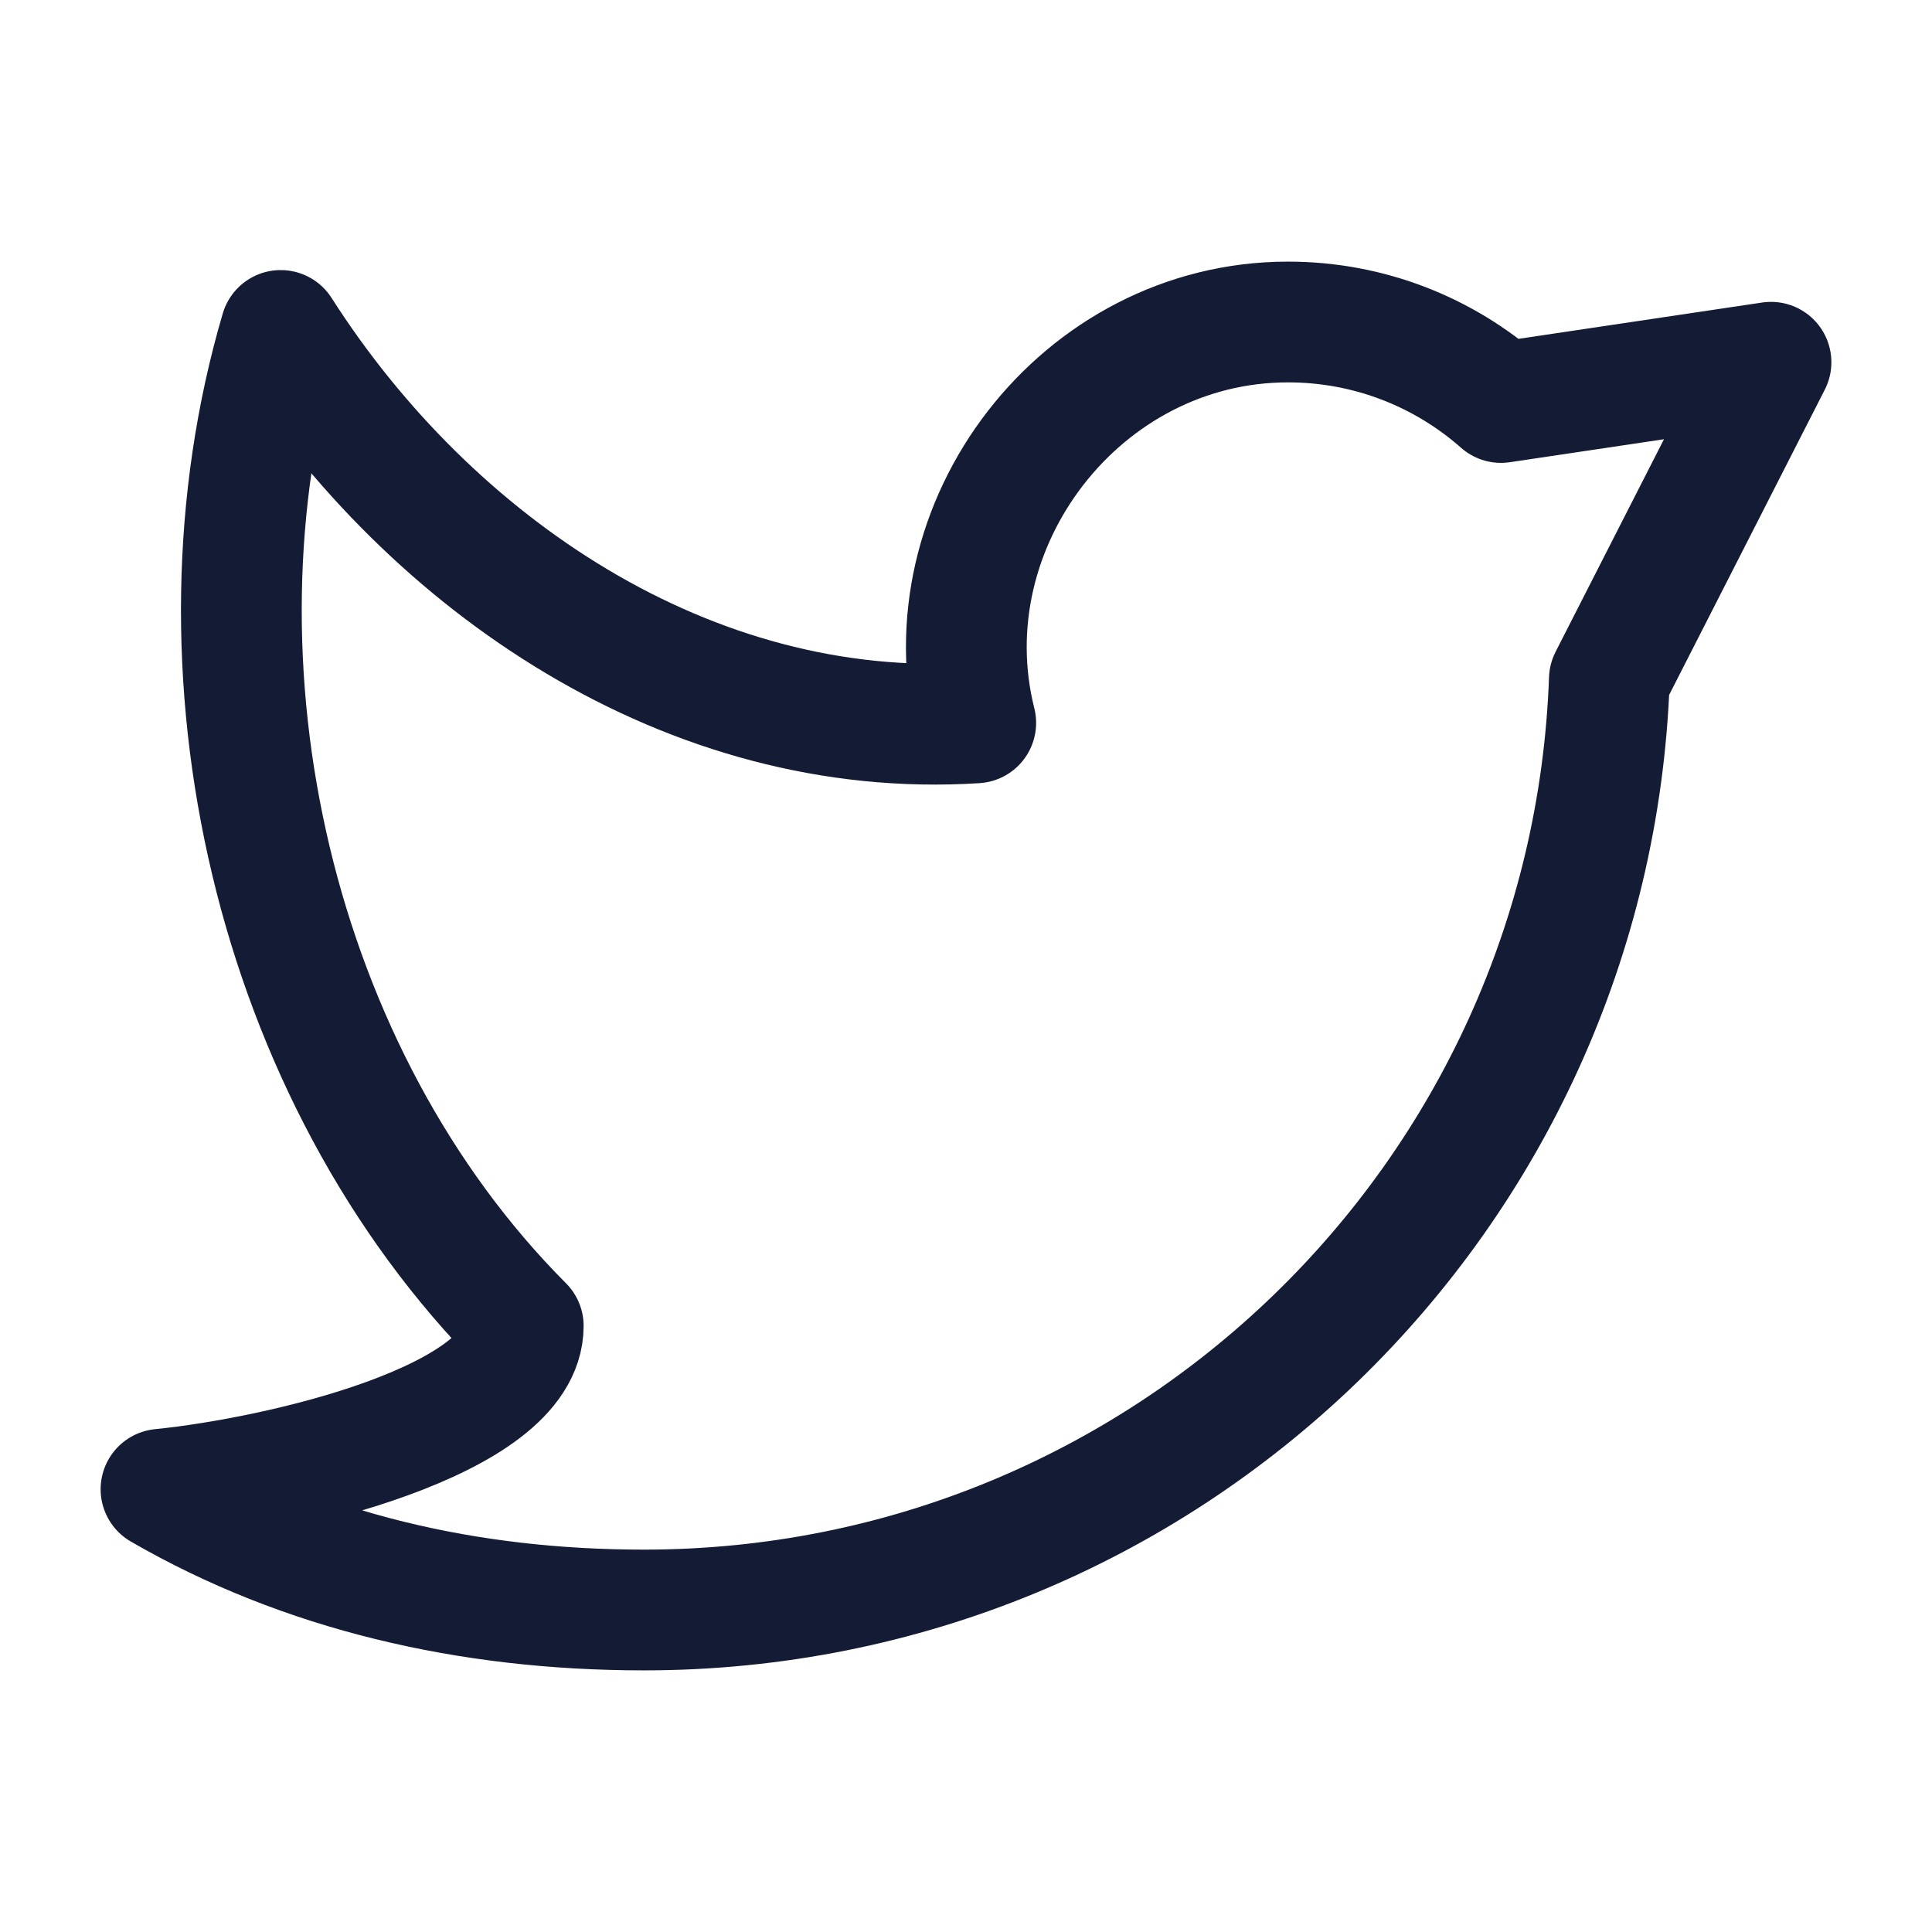
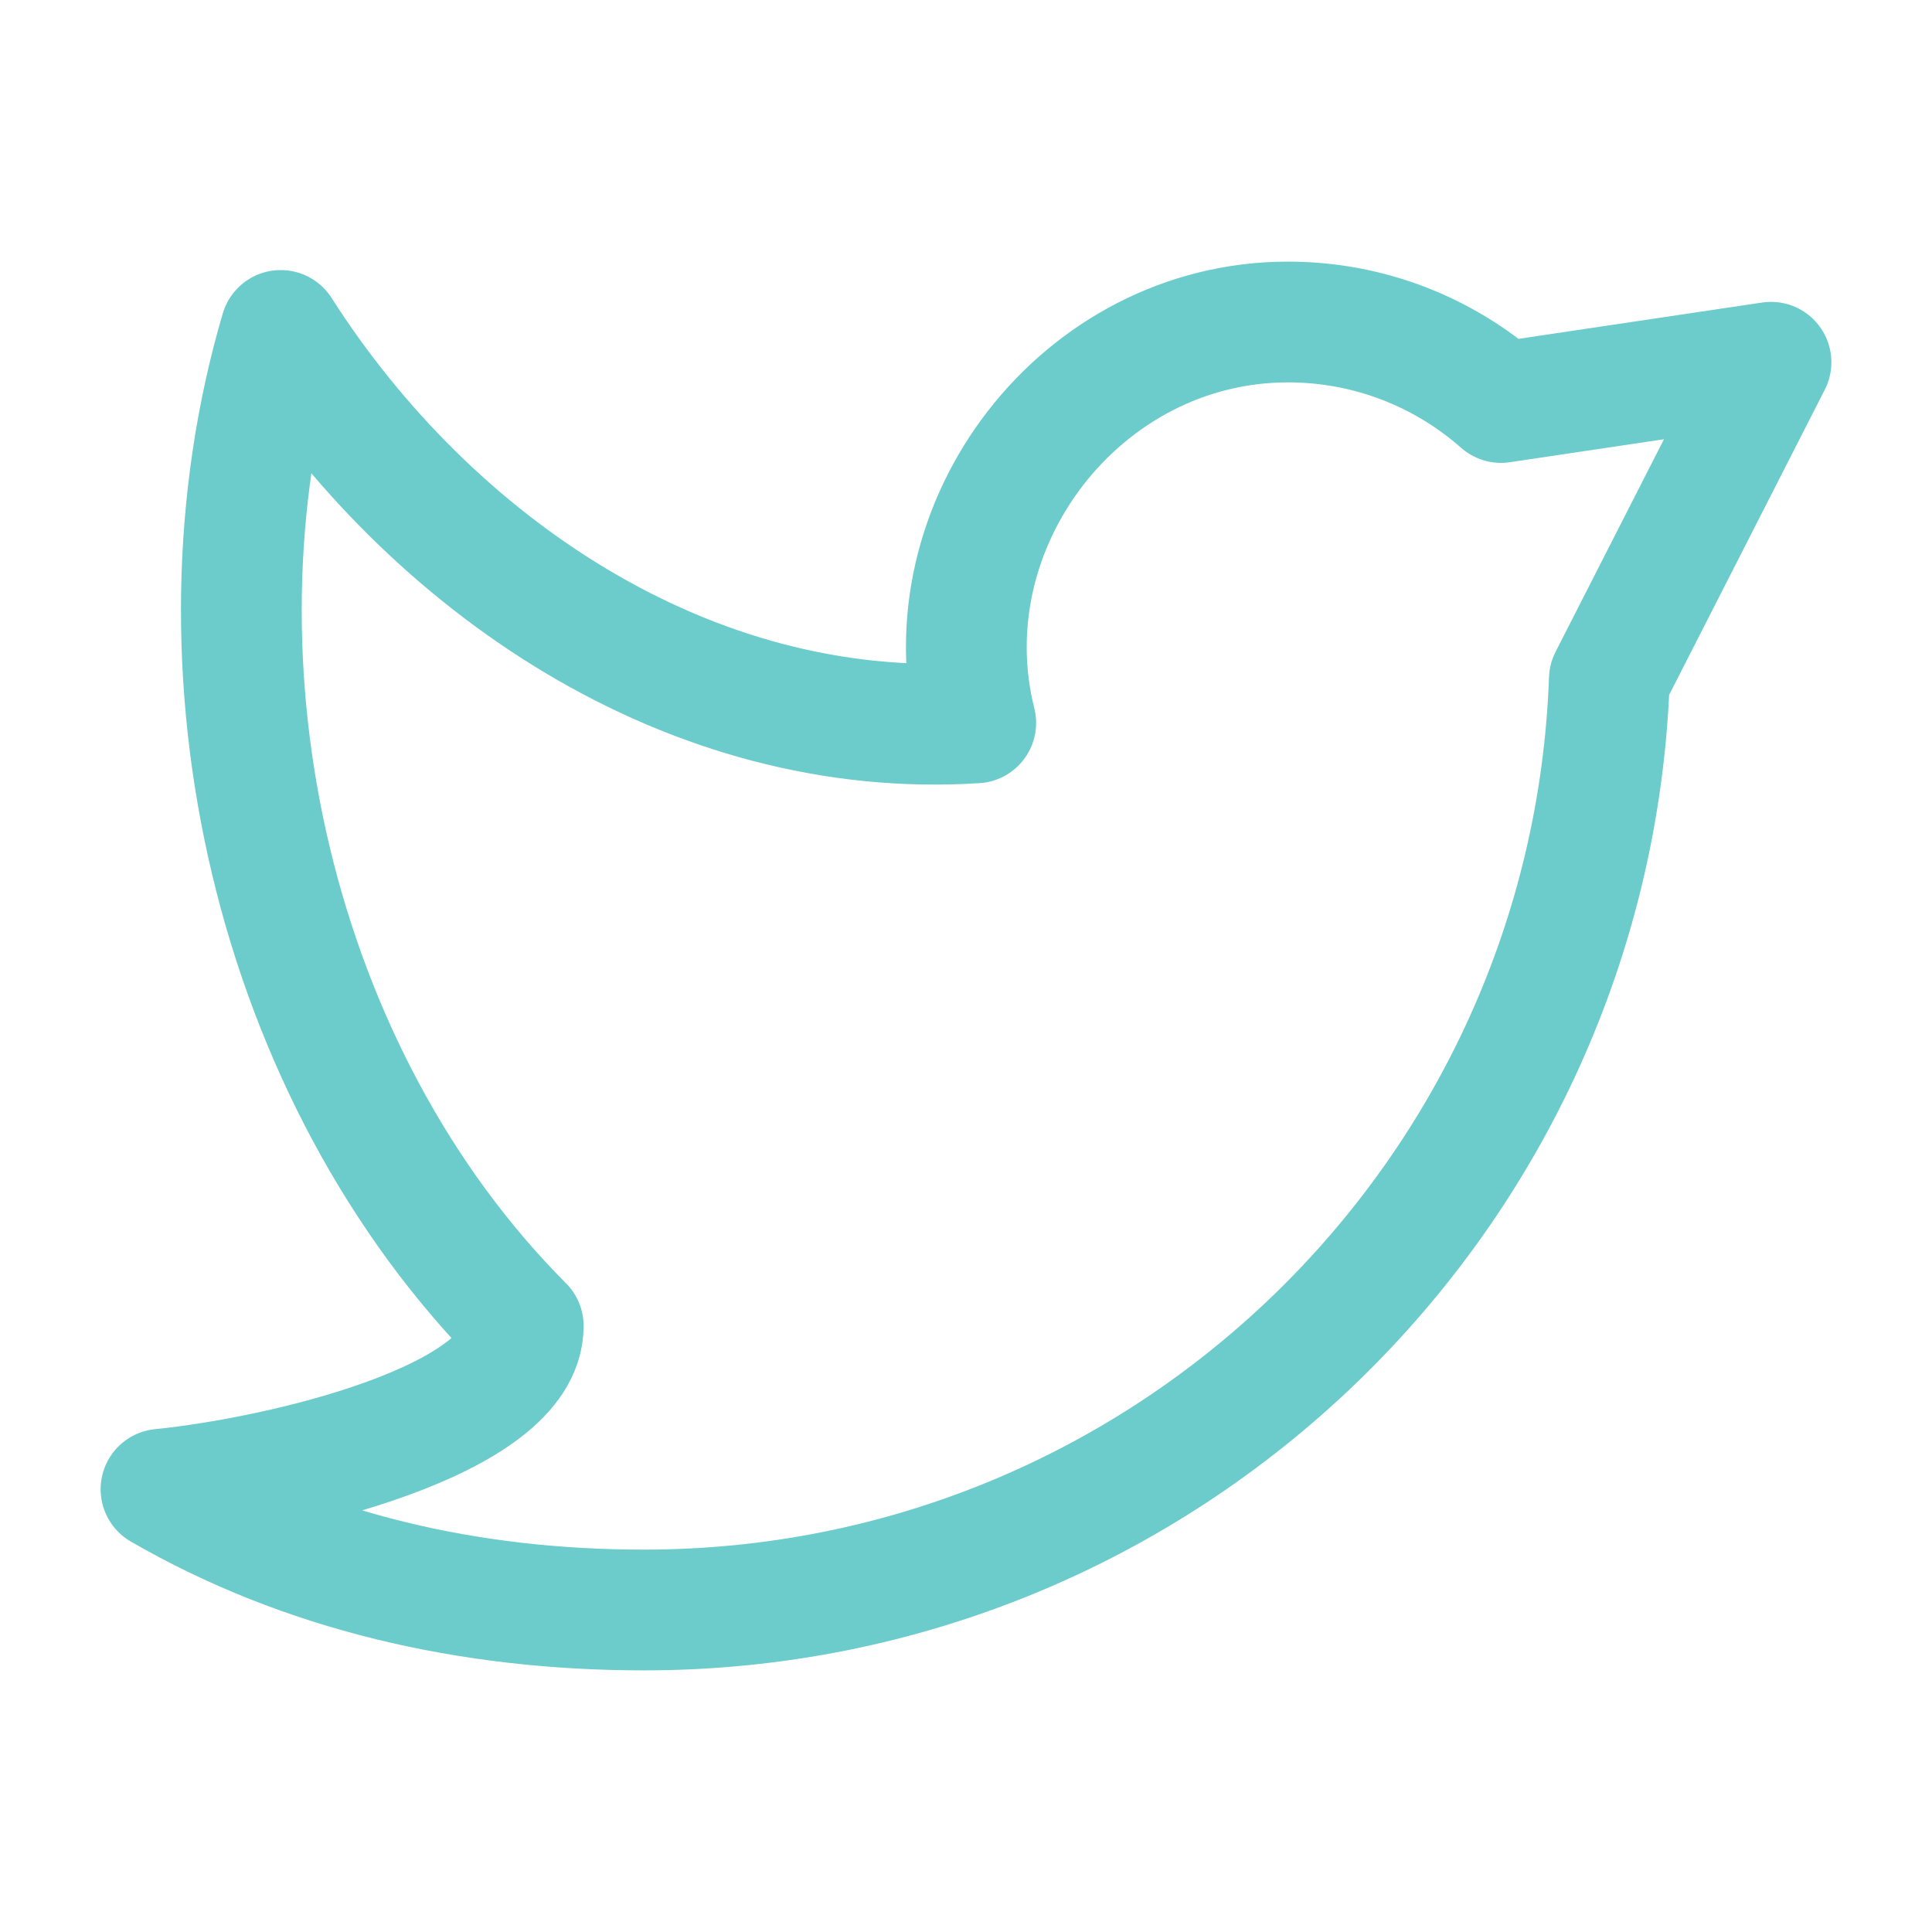
<svg xmlns="http://www.w3.org/2000/svg" width="24" height="24" viewBox="0 0 24 24" fill="none">
-   <path d="M2 18.5C3.765 19.521 5.814 20 8 20C14.481 20 19.762 14.863 19.992 8.438L22 4.5L18.646 5C17.941 4.378 17.014 4 16 4C13.428 4 11.501 6.517 12.121 8.98C8.568 9.209 5.349 7.021 3.487 4.105C2.251 8.302 3.396 13.356 6.5 16.471C6.5 17.647 3.5 18.349 2 18.5Z" stroke="#141B34" stroke-width="1.5" stroke-linejoin="round" />
+   <path d="M2 18.5C3.765 19.521 5.814 20 8 20C14.481 20 19.762 14.863 19.992 8.438L22 4.5L18.646 5C17.941 4.378 17.014 4 16 4C13.428 4 11.501 6.517 12.121 8.98C8.568 9.209 5.349 7.021 3.487 4.105C2.251 8.302 3.396 13.356 6.5 16.471C6.5 17.647 3.5 18.349 2 18.5Z" stroke="#6BCCCB" stroke-width="1.5" stroke-linejoin="round" />
</svg>
